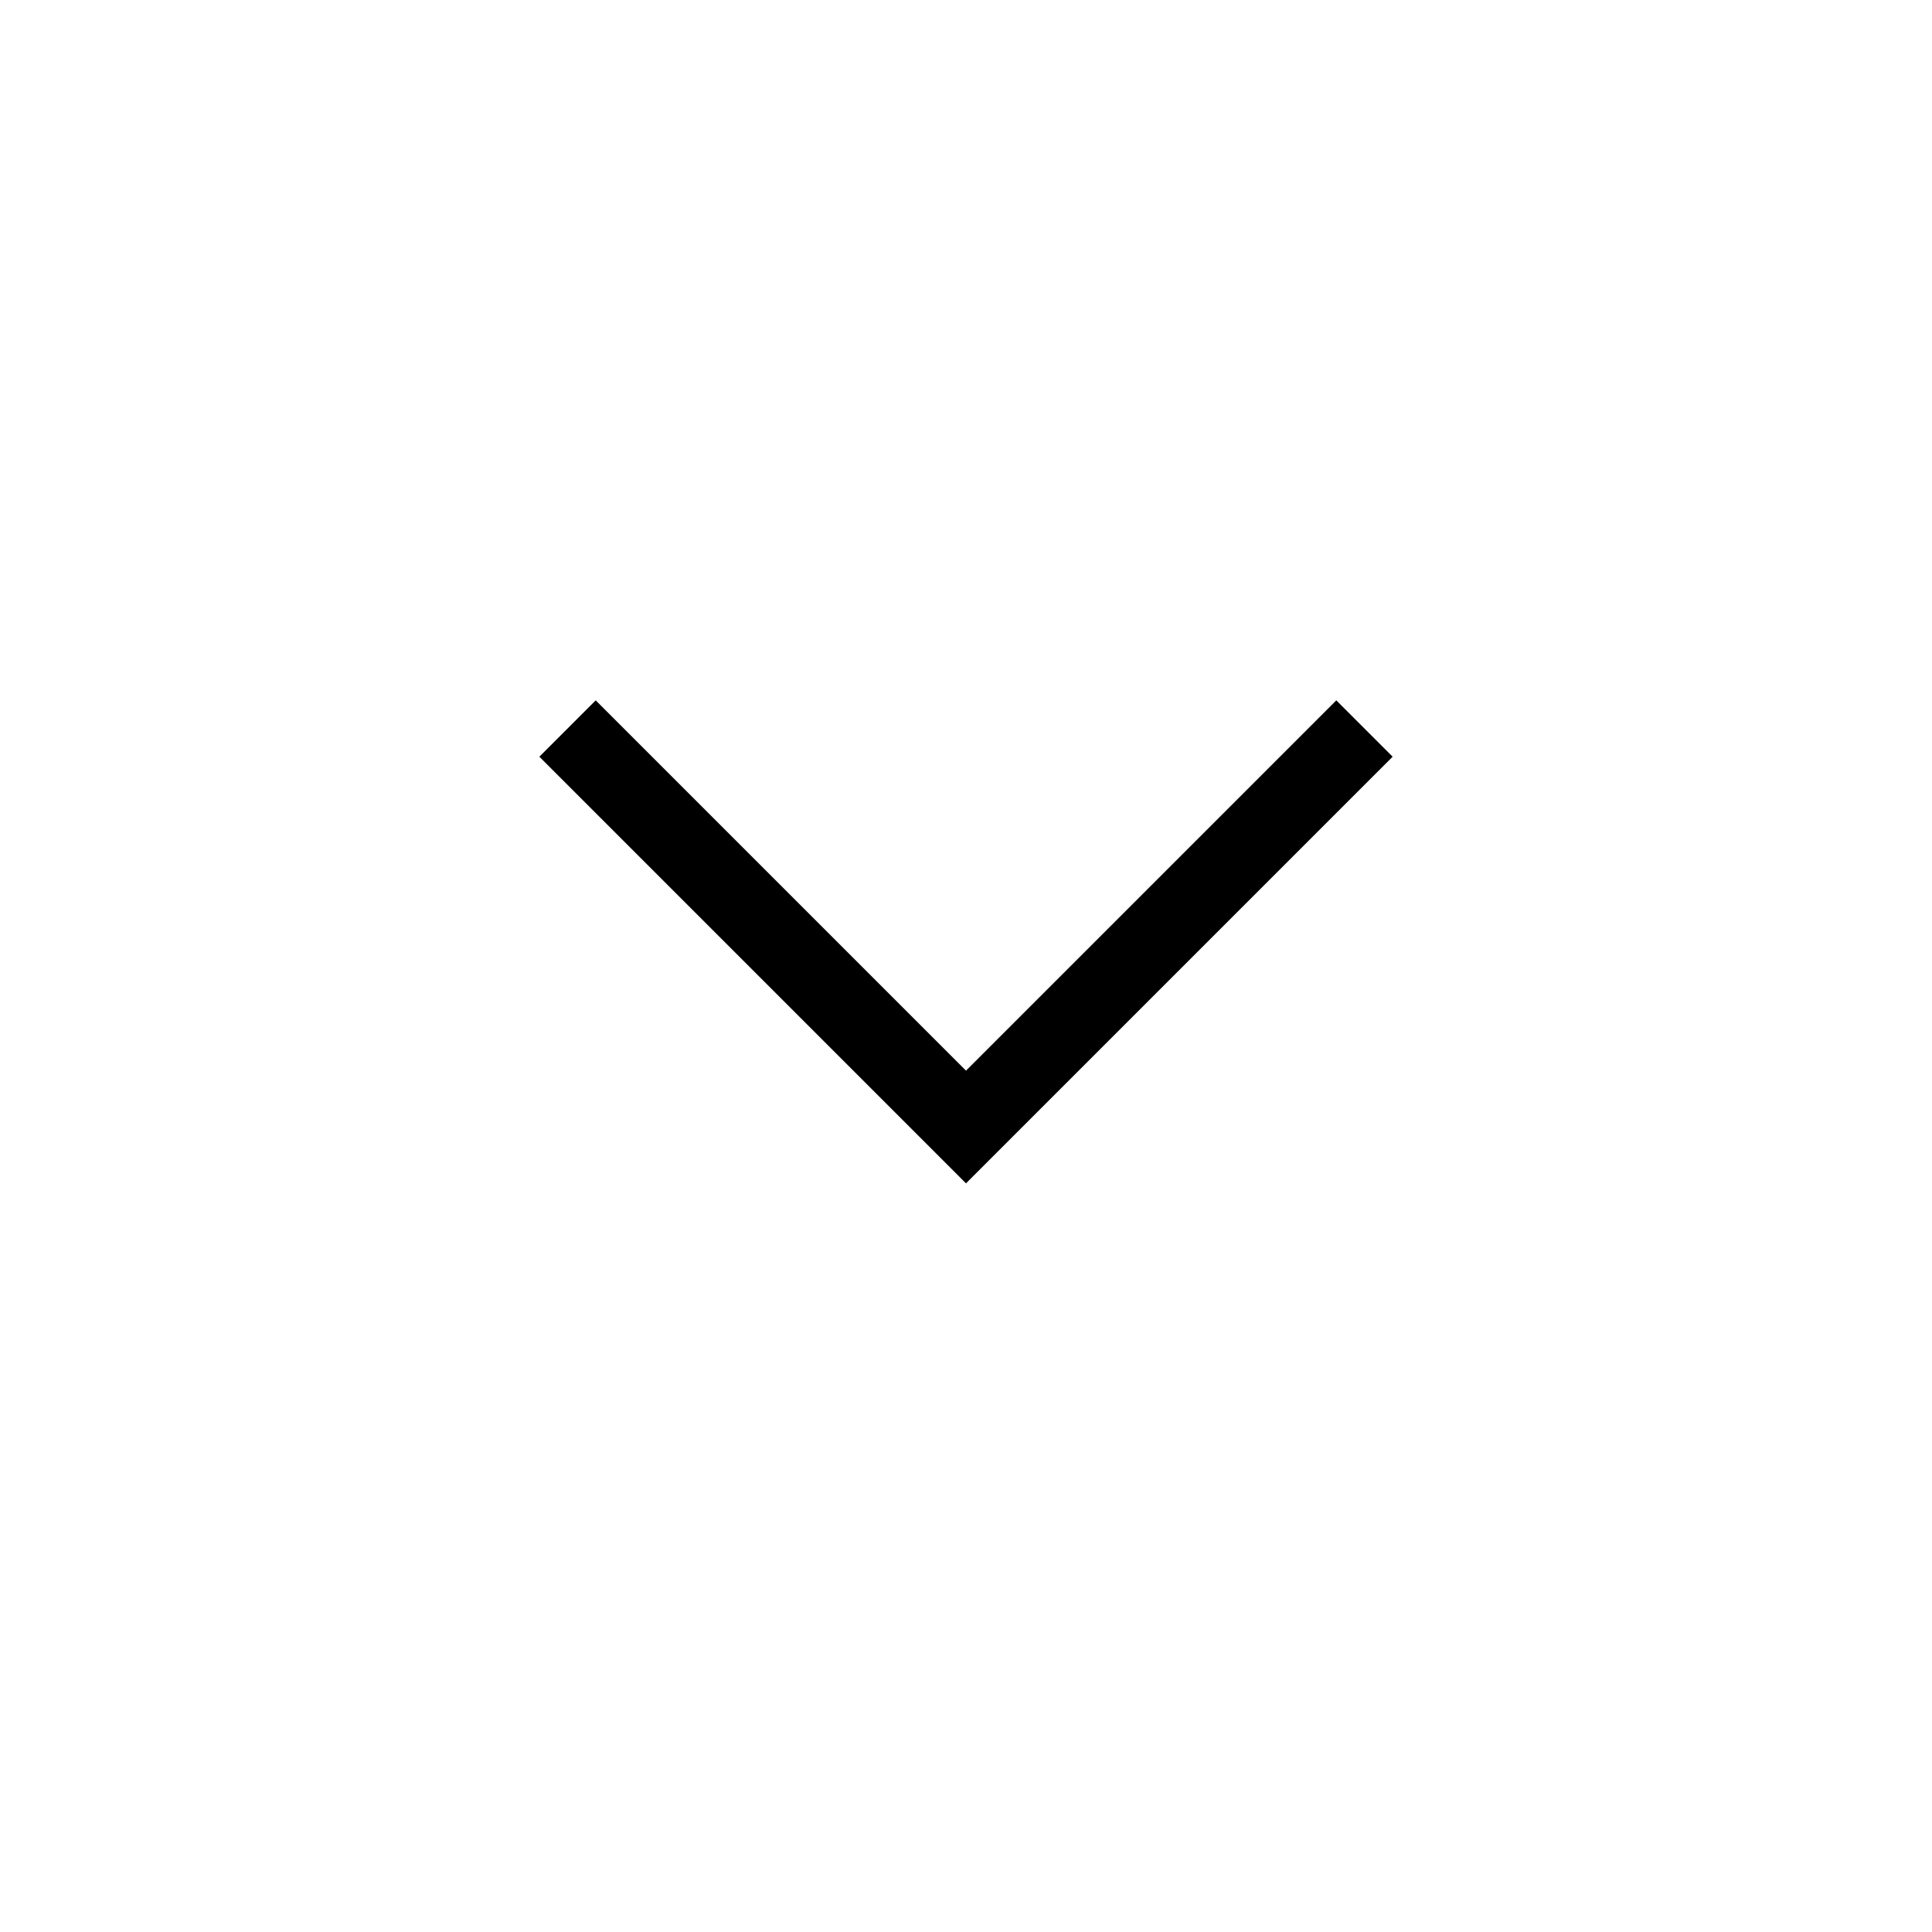
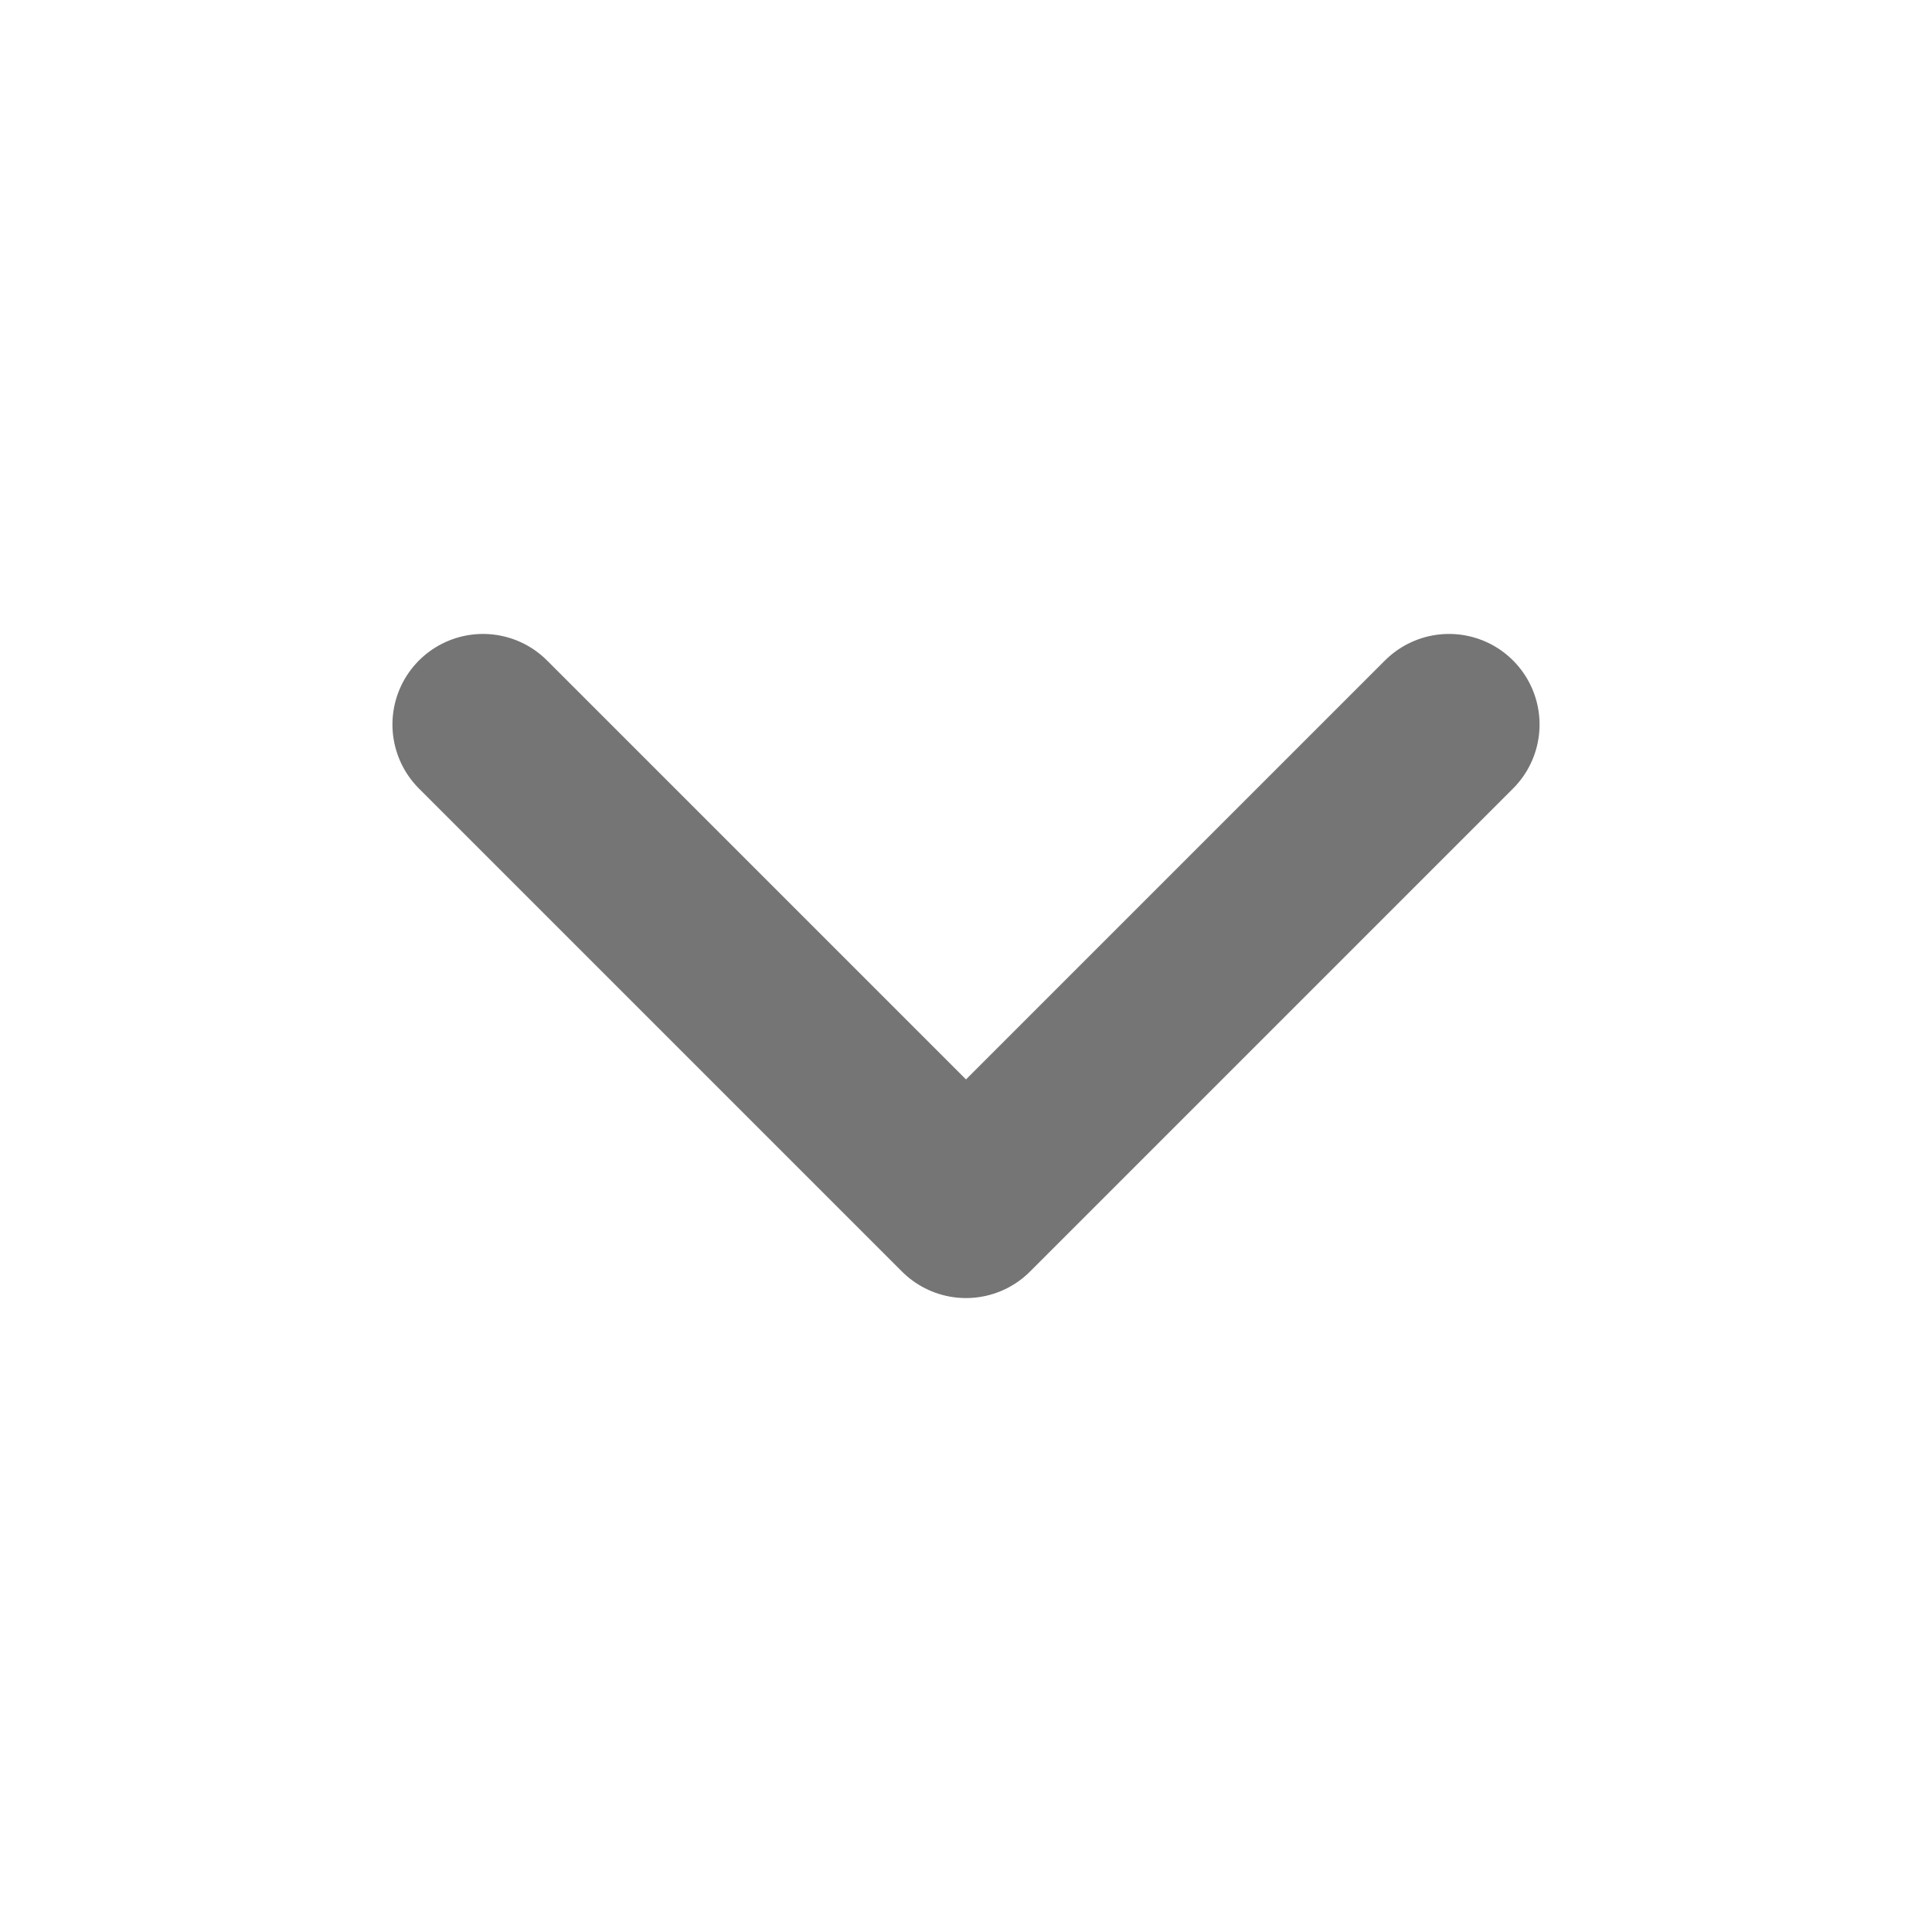
- <svg xmlns="http://www.w3.org/2000/svg" width="24" height="24" viewBox="0 0 24 24" fill="none">
-   <mask id="mask0_28_4645" style="mask-type:alpha" maskUnits="userSpaceOnUse" x="0" y="0" width="24" height="24">
-     <rect width="24" height="24" fill="#D9D9D9" style="fill:#D9D9D9;fill:color(display-p3 0.851 0.851 0.851);fill-opacity:1;" />
-   </mask>
-   <g mask="url(#mask0_28_4645)">
-     <path d="M12 14.7L6.7 9.4L7.4 8.7L12 13.3L16.6 8.7L17.3 9.4L12 14.7Z" fill="black" style="fill:black;fill-opacity:1;" />
-   </g>
+ <svg xmlns="http://www.w3.org/2000/svg" width="16" height="16" viewBox="0 0 16 16" fill="none">
+   <path d="M4 6L8 10L12 6" stroke="#757575" stroke-width="1.5" stroke-linecap="round" stroke-linejoin="round" />
</svg>
